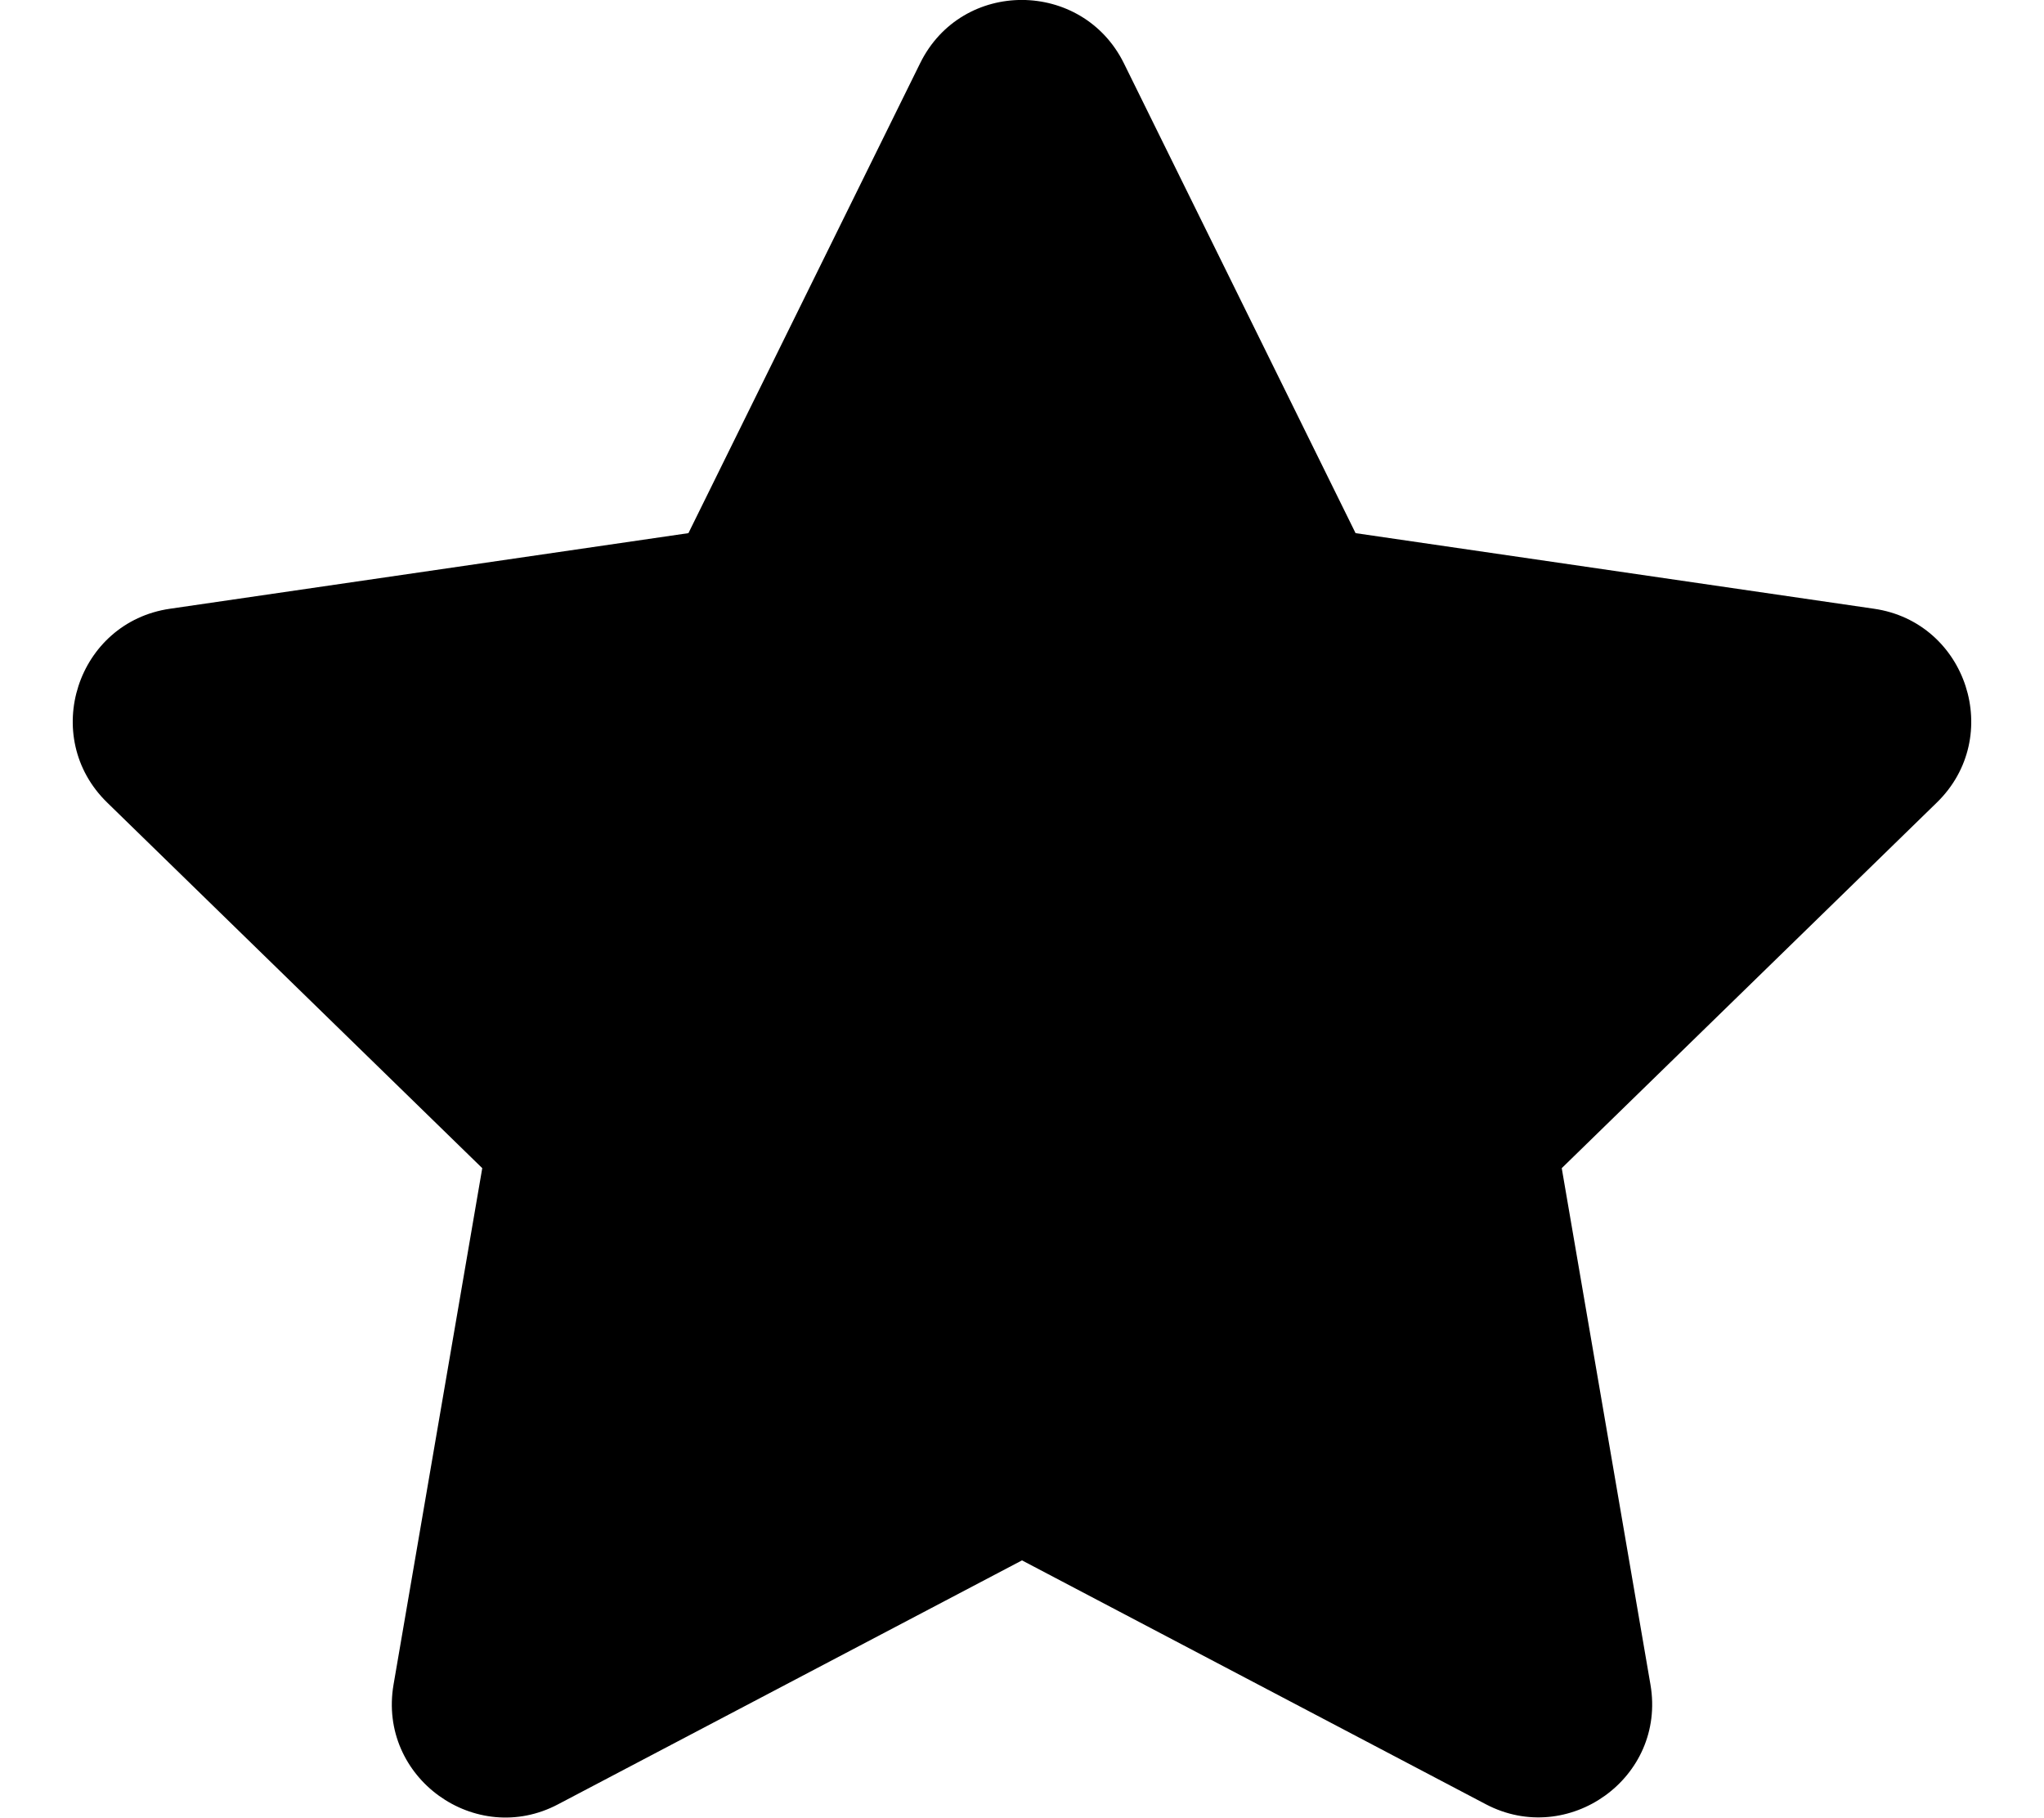
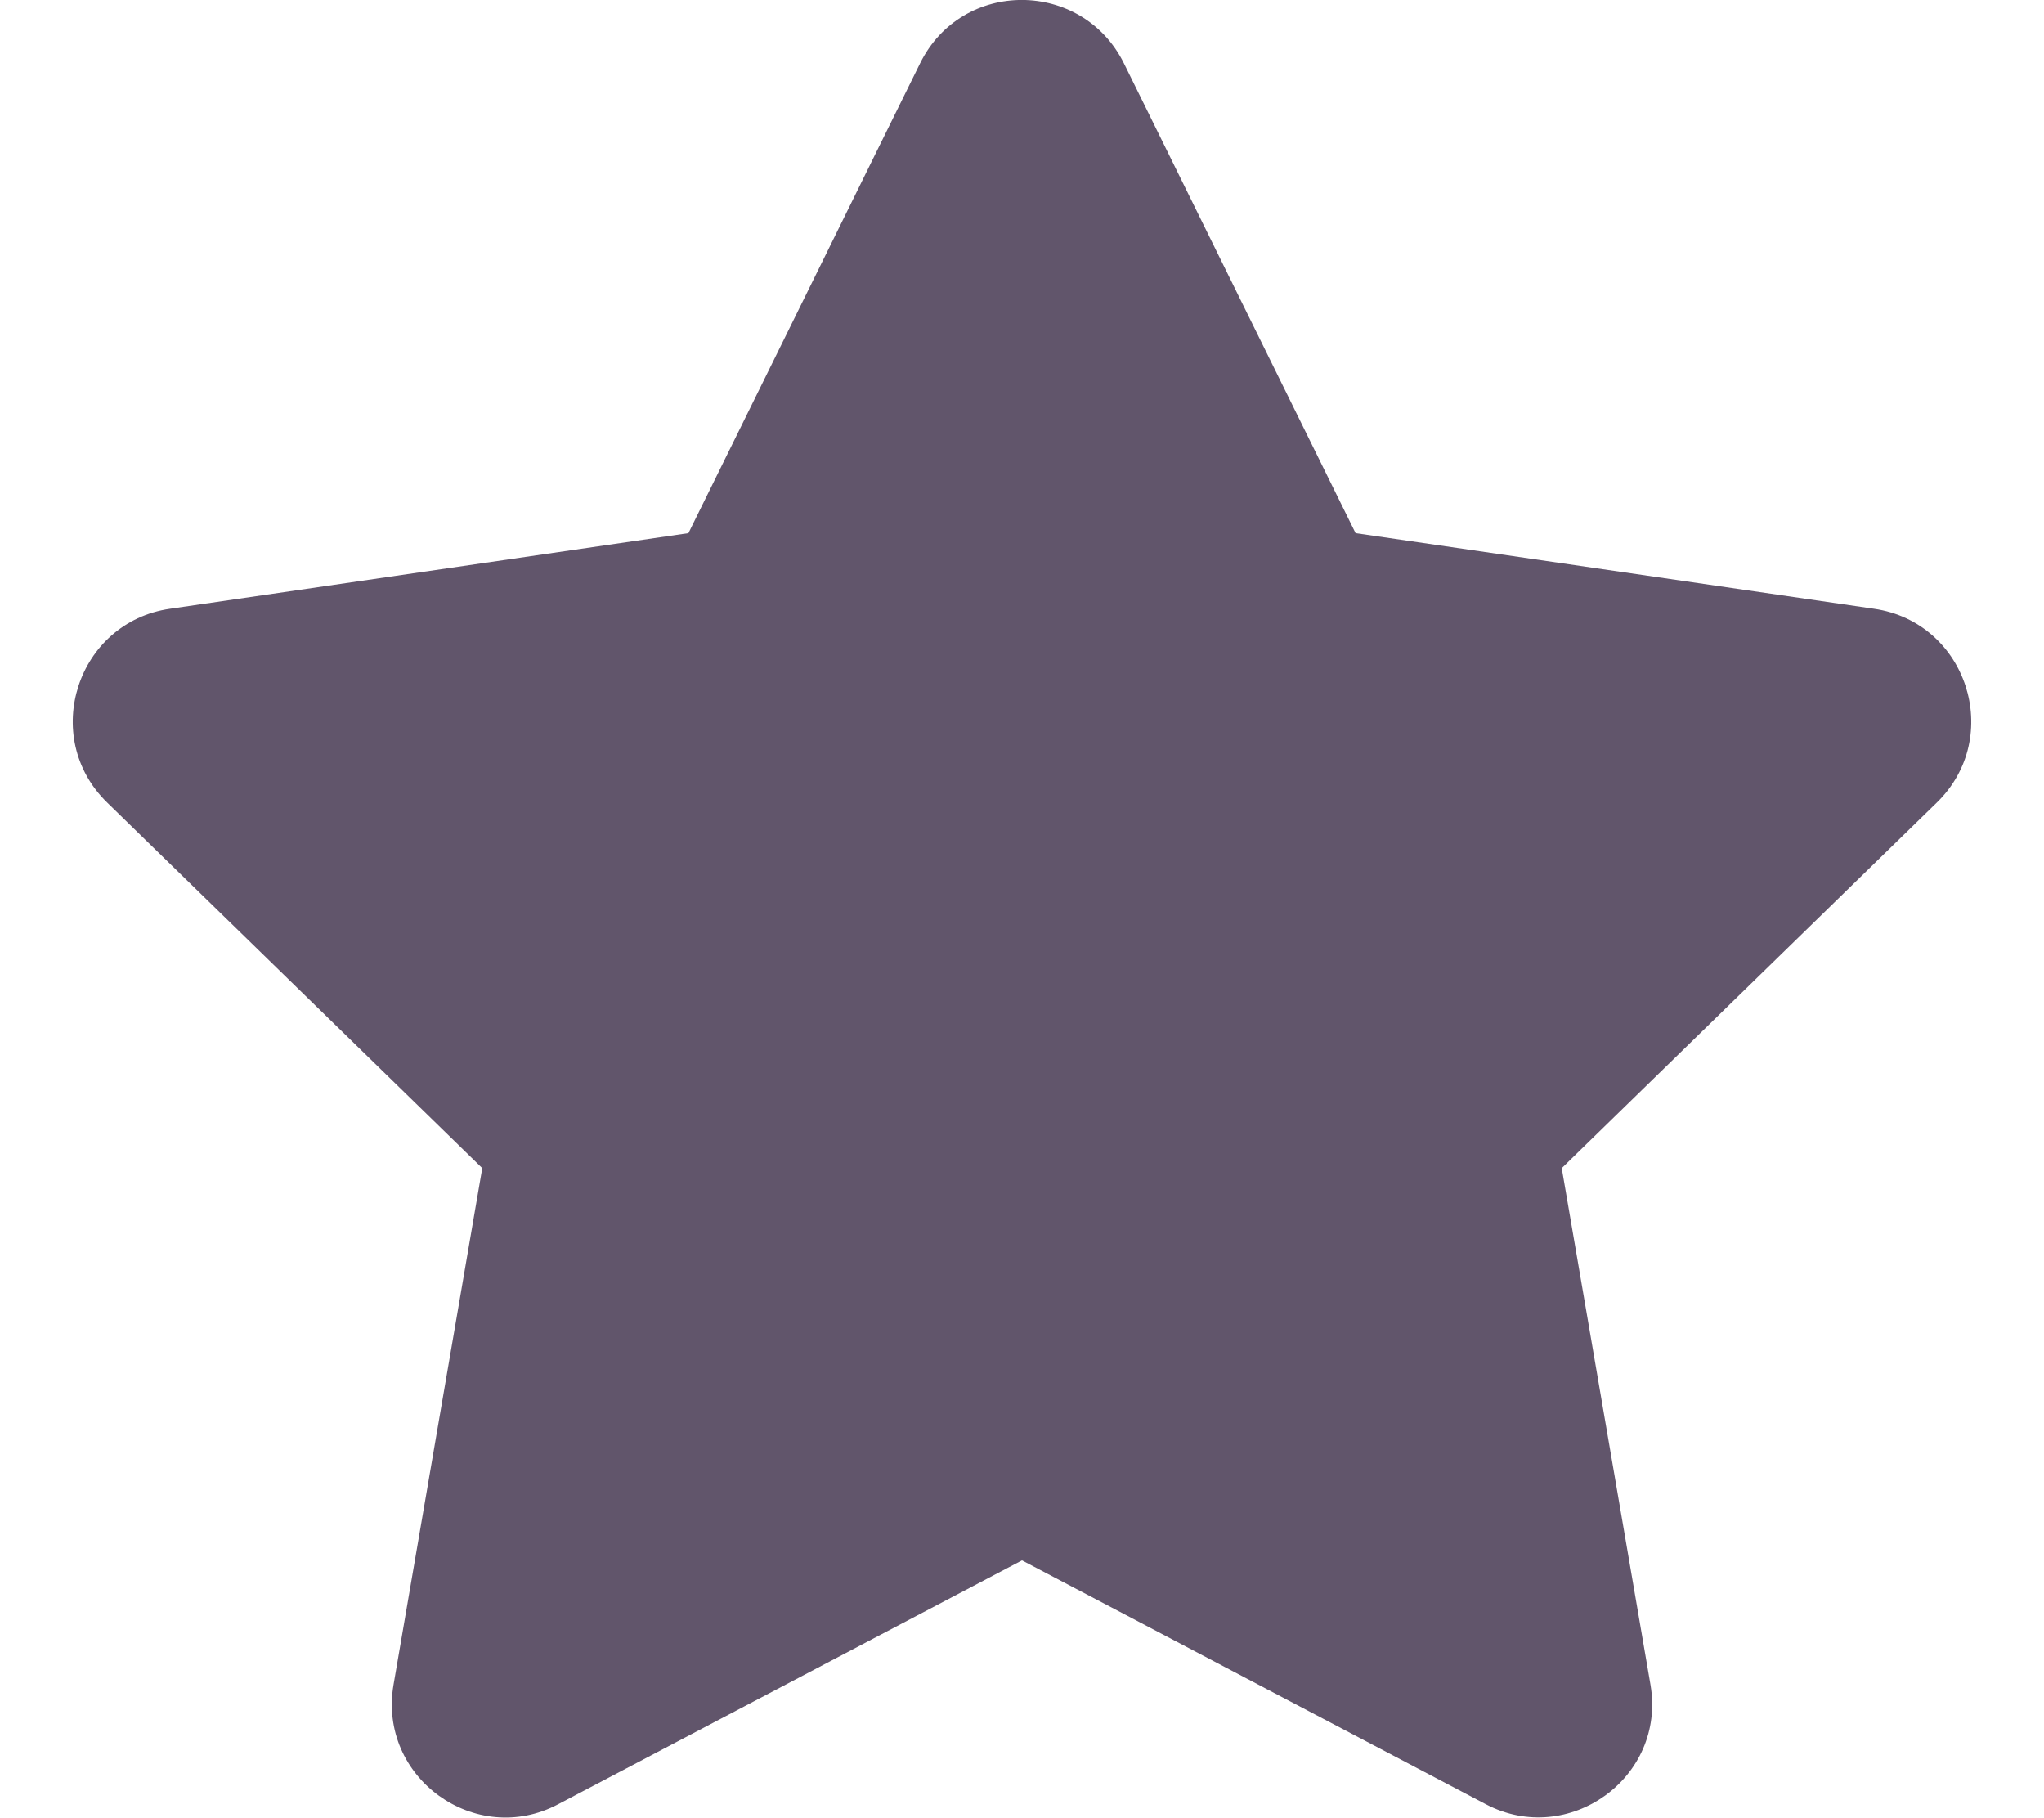
- <svg xmlns="http://www.w3.org/2000/svg" viewBox="0 0 576 512">
+ <svg xmlns="http://www.w3.org/2000/svg" fill="#61556b" viewBox="0 0 576 512">
  <path d="M259.3 17.8L194 150.2 47.9 171.5c-26.2 3.8-36.7 36.1-17.7 54.6l105.7 103-25 145.5c-4.5 26.3 23.2 46 46.4 33.7L288 439.6l130.7 68.7c23.2 12.2 50.9-7.4 46.4-33.7l-25-145.5 105.7-103c19-18.5 8.5-50.8-17.7-54.6L382 150.2 316.7 17.8c-11.7-23.6-45.6-23.9-57.4 0z" />
</svg>
